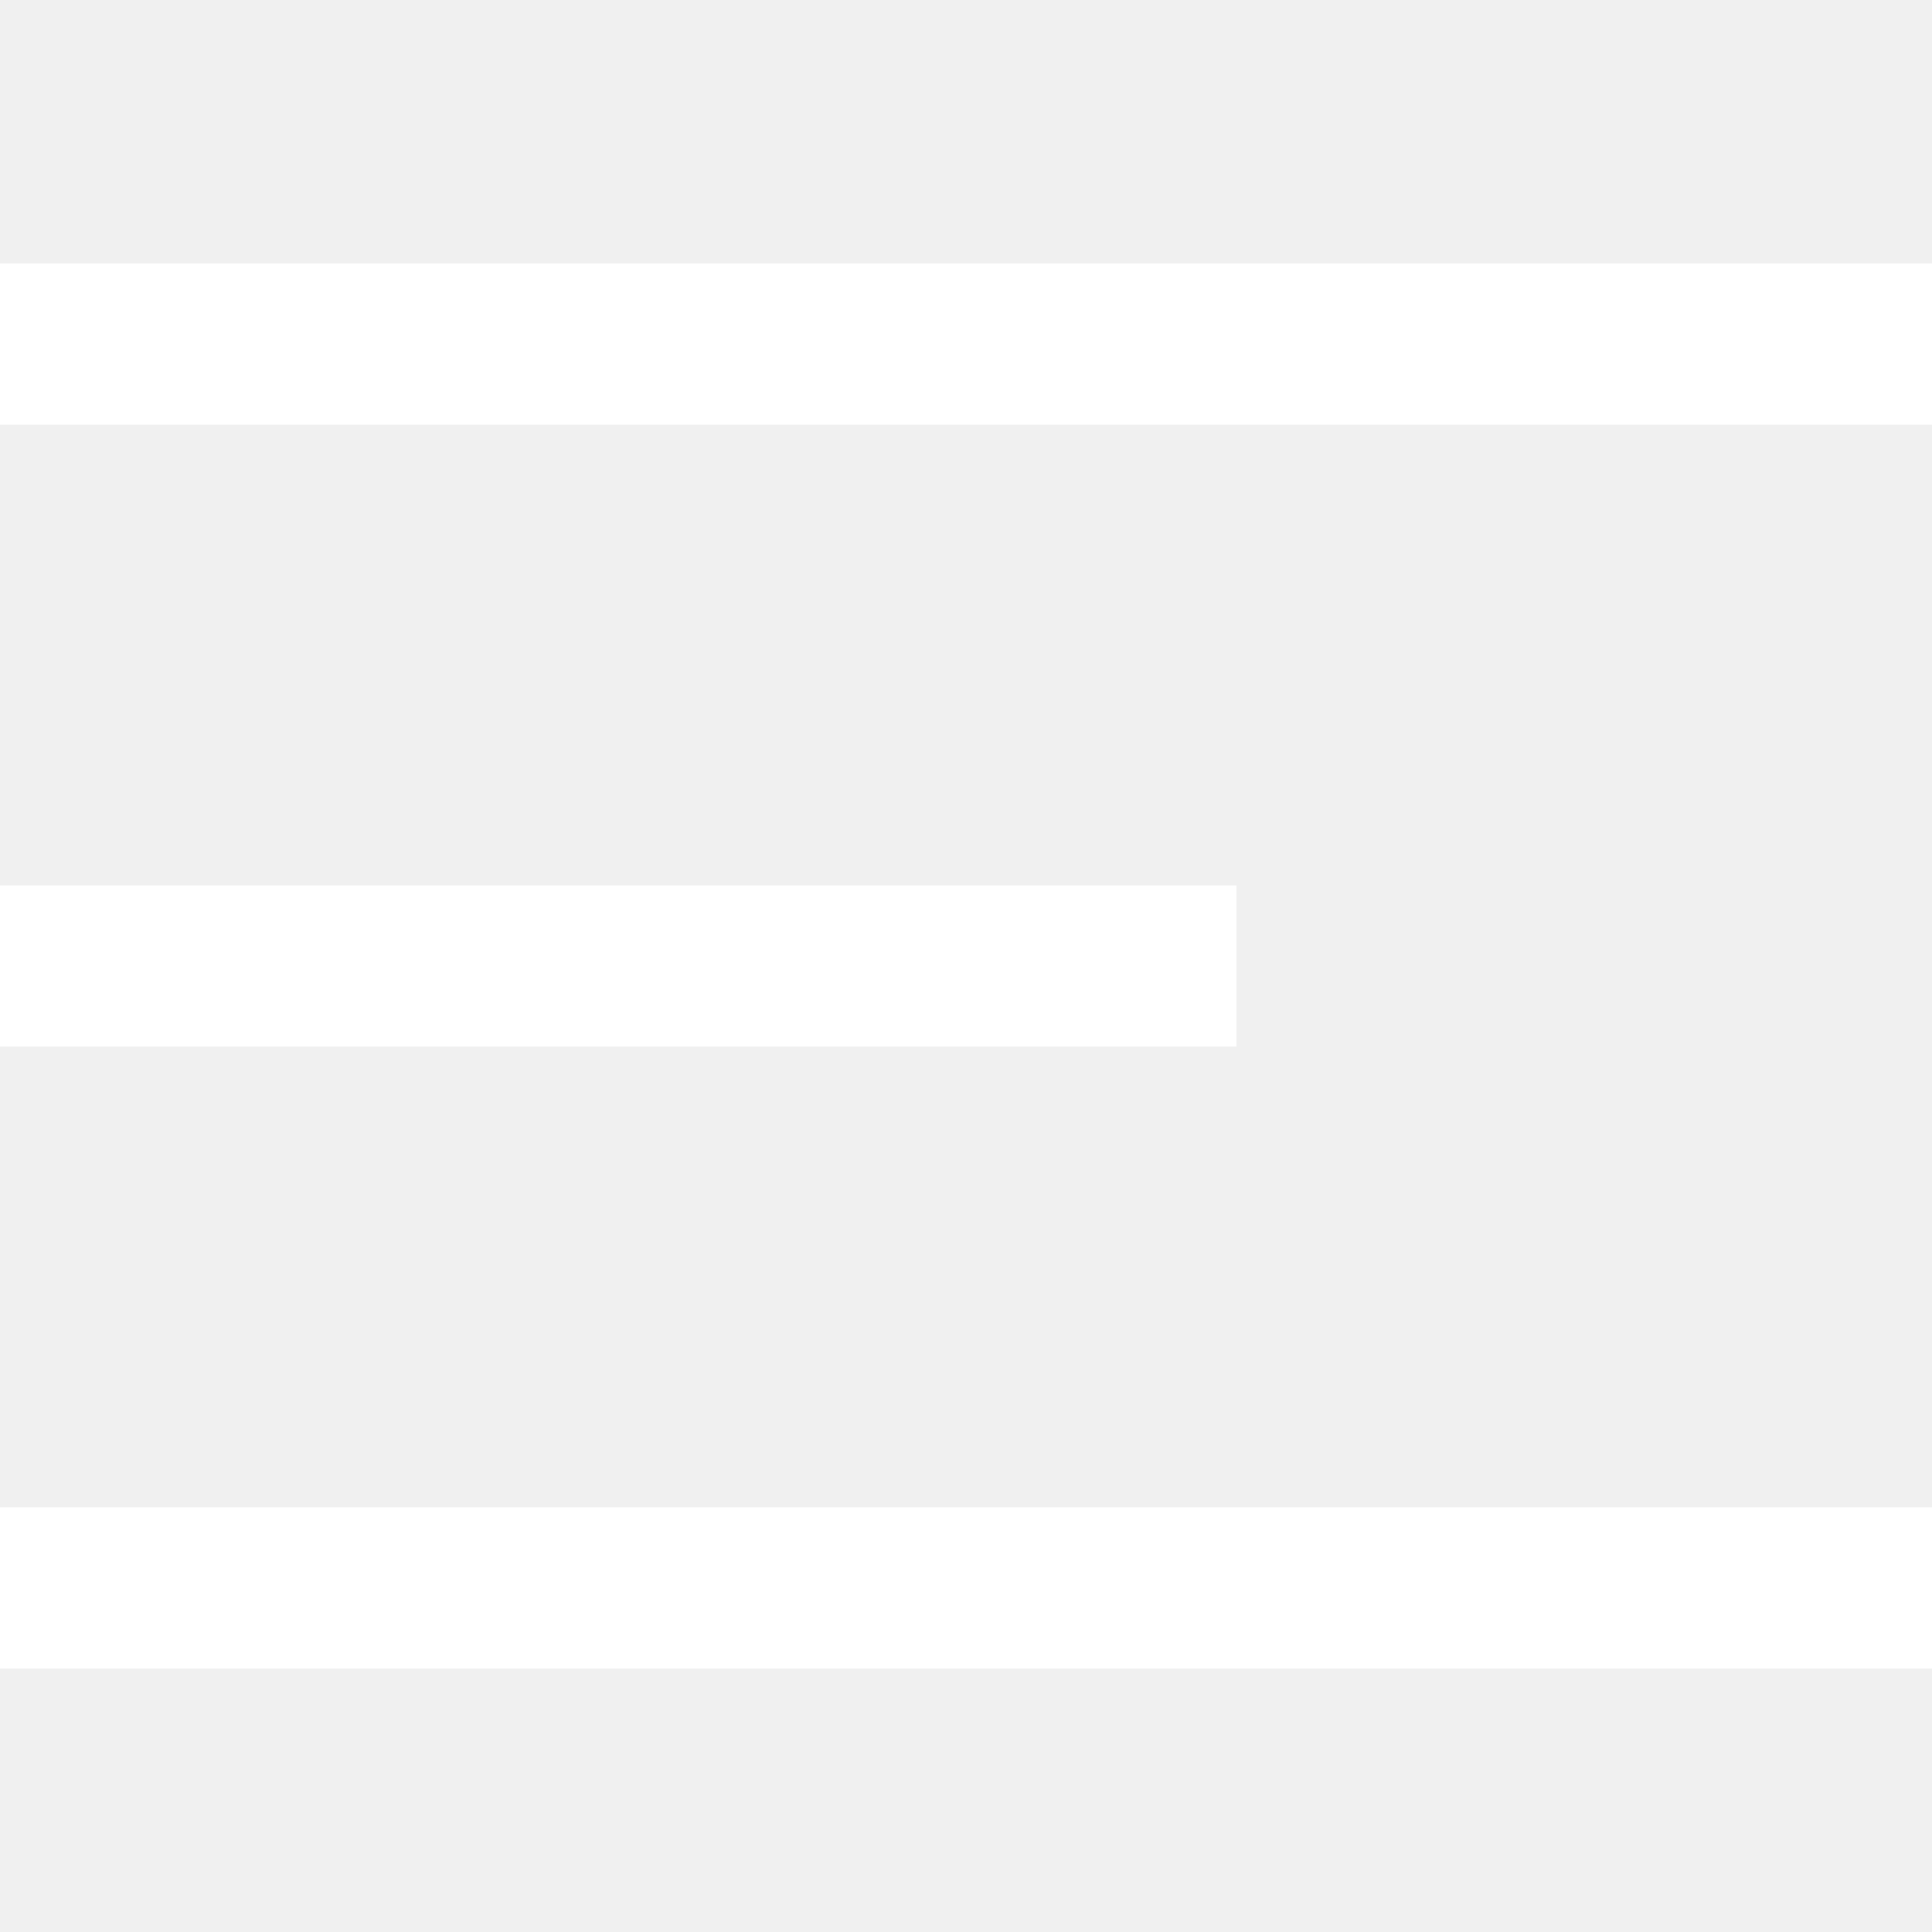
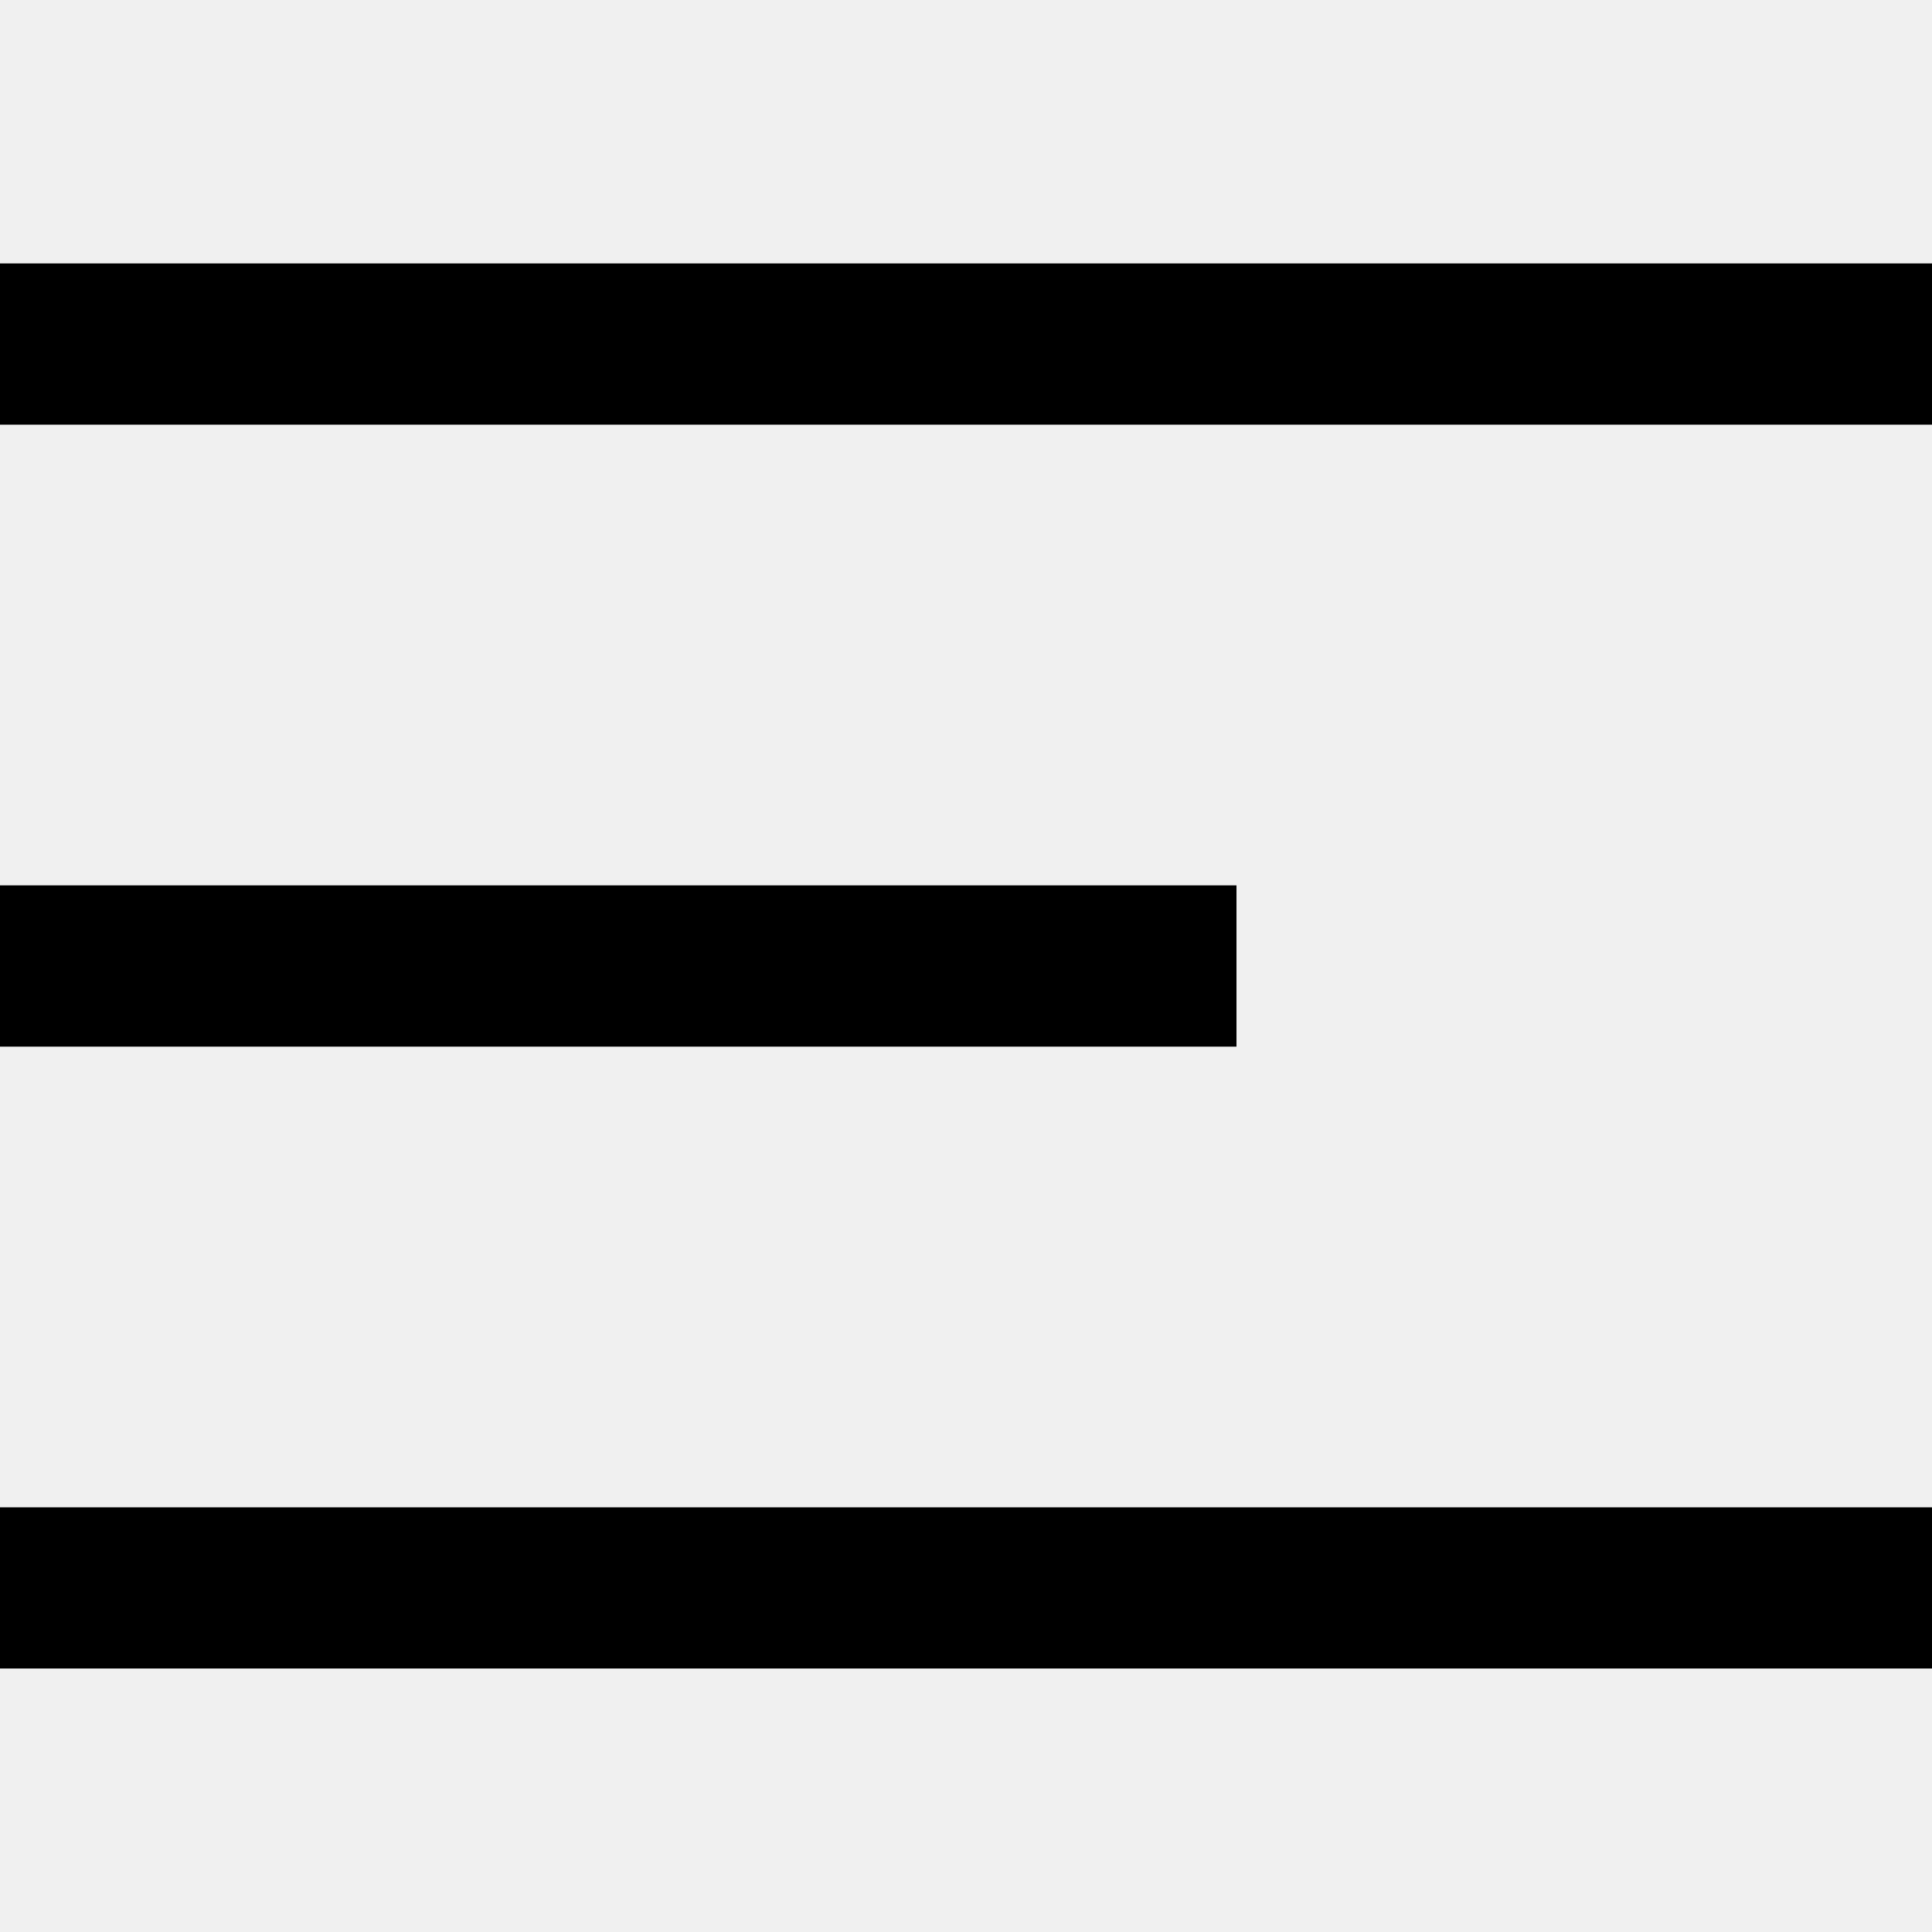
- <svg xmlns="http://www.w3.org/2000/svg" width="26" height="26" viewBox="0 0 26 26" fill="none">
-   <path d="M0 3.545H26V5.715H0V3.545Z" fill="white" />
-   <path d="M0 20.285H26V22.454H0V20.285Z" fill="white" />
-   <path d="M0 11.915H16.64V14.085H0V11.915Z" fill="white" />
+ <svg xmlns="http://www.w3.org/2000/svg" width="26" height="26" viewBox="0 0 26 26" fill="colorCurrent">
+   <path d="M0 3.545H26V5.715H0V3.545Z" />
+   <path d="M0 20.285H26V22.454H0V20.285Z" />
+   <path d="M0 11.915H16.64V14.085H0V11.915Z" />
</svg>
